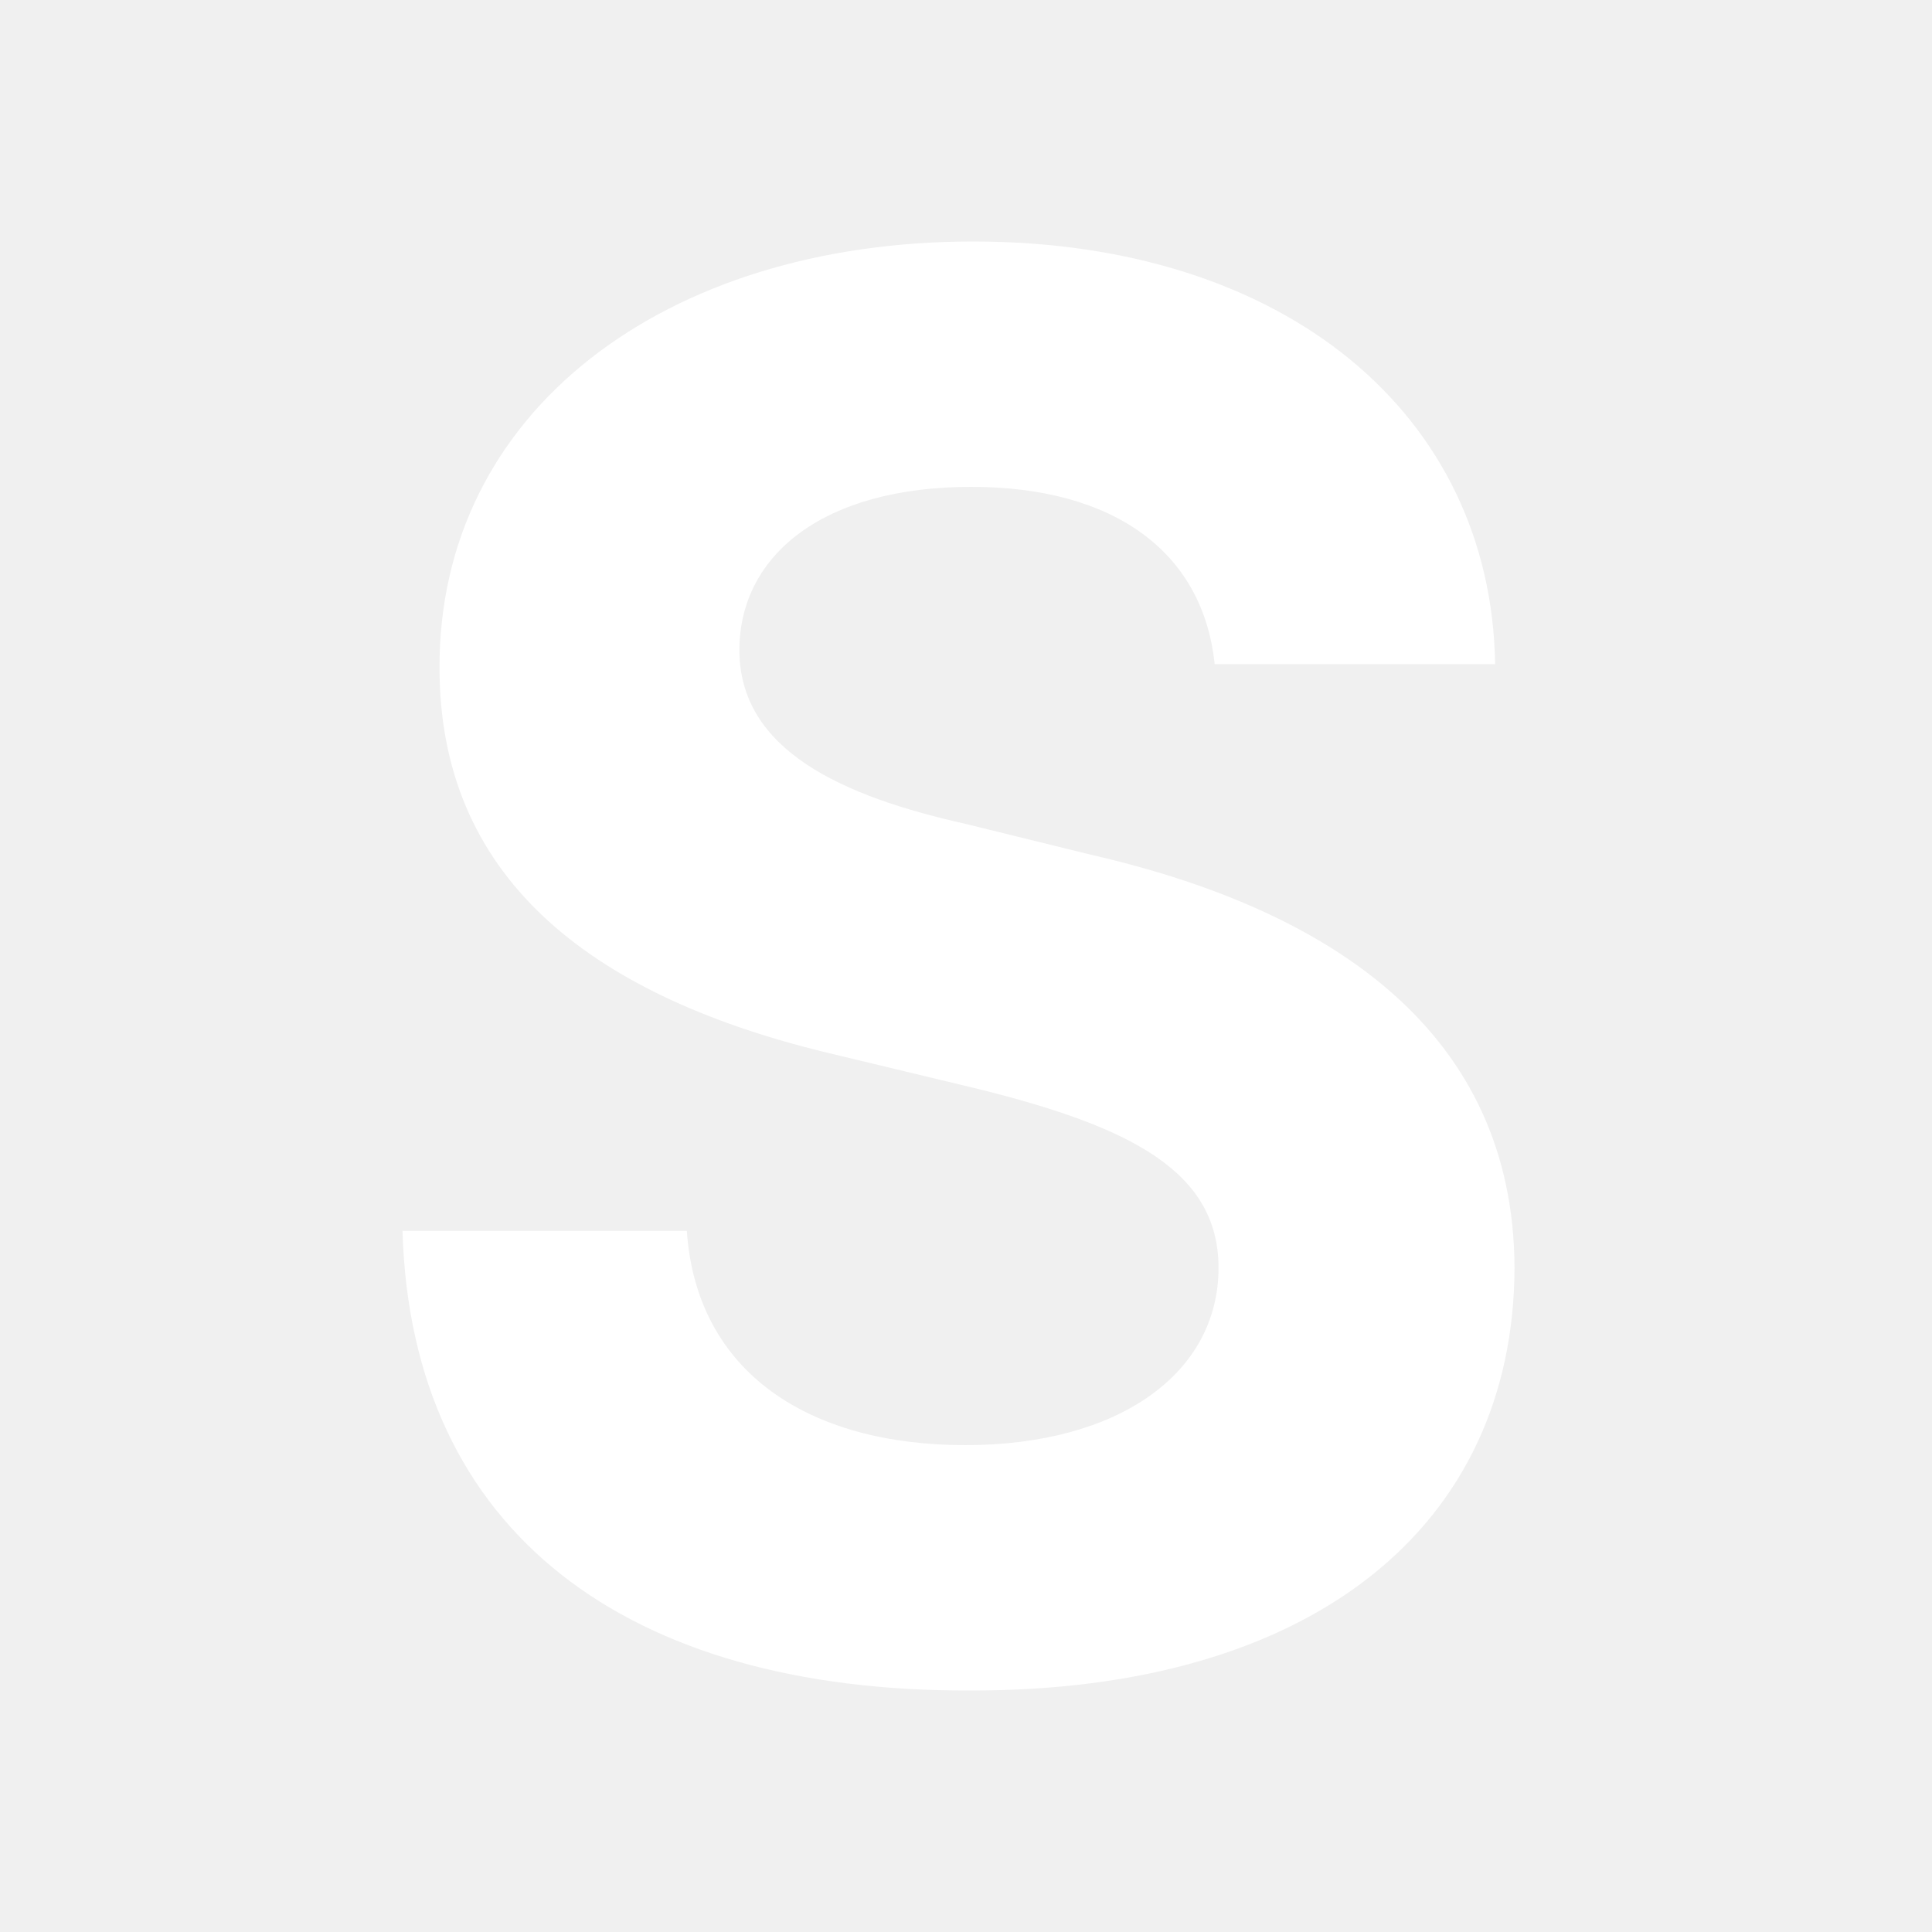
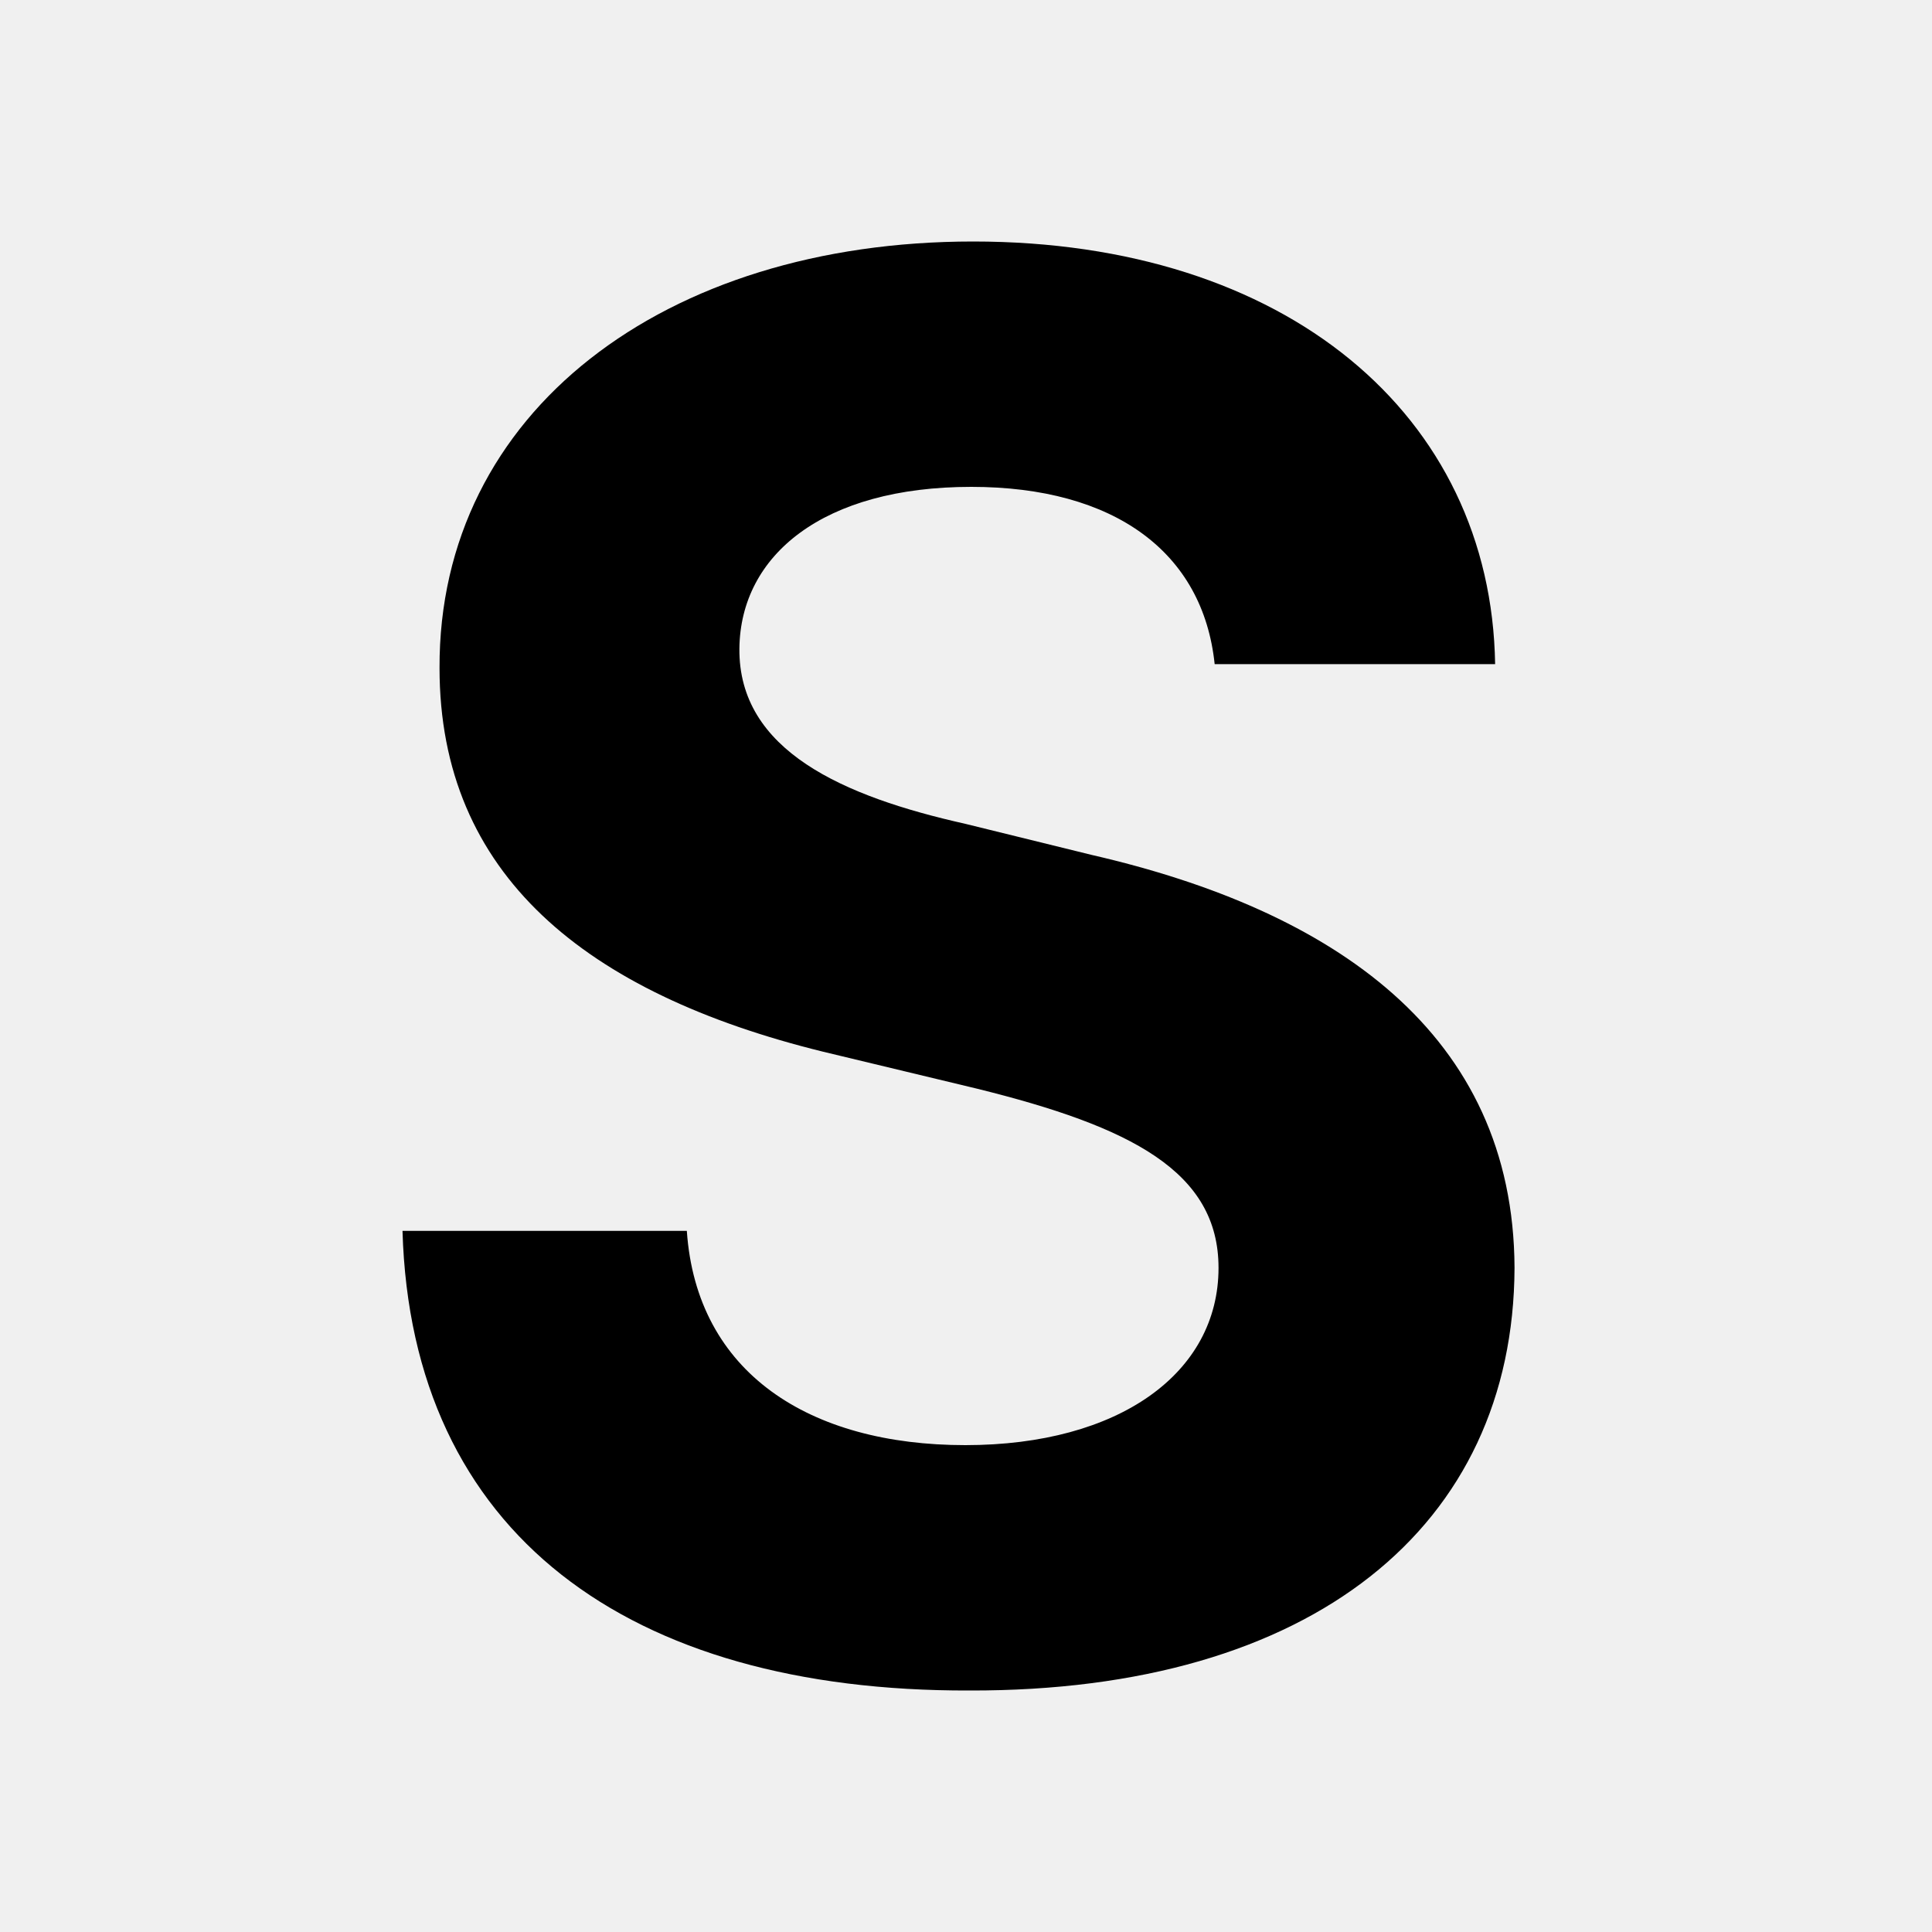
<svg xmlns="http://www.w3.org/2000/svg" width="100%" height="100%" viewBox="0 0 24 24" fill="none">
-   <path d="M15.089 8.25C14.944 6.859 13.843 6.048 12.065 6.048C10.226 6.048 9.198 6.895 9.185 8.056C9.173 9.327 10.48 9.895 11.992 10.234L13.565 10.621C16.564 11.31 18.802 12.835 18.814 15.75C18.802 18.956 16.31 21.012 12.04 21C7.806 21.012 5.109 19.052 5 15.29H8.532C8.653 17.056 10.056 17.952 11.992 17.952C13.903 17.952 15.137 17.056 15.137 15.75C15.137 14.552 14.048 13.996 12.137 13.524L10.226 13.065C7.274 12.339 5.46 10.863 5.46 8.298C5.448 5.117 8.254 3 12.089 3C15.972 3 18.524 5.153 18.573 8.25H15.089Z" fill="white" />
+   <path d="M15.089 8.25C14.944 6.859 13.843 6.048 12.065 6.048C10.226 6.048 9.198 6.895 9.185 8.056C9.173 9.327 10.48 9.895 11.992 10.234L13.565 10.621C16.564 11.31 18.802 12.835 18.814 15.75C18.802 18.956 16.31 21.012 12.04 21C7.806 21.012 5.109 19.052 5 15.29H8.532C8.653 17.056 10.056 17.952 11.992 17.952C13.903 17.952 15.137 17.056 15.137 15.75C15.137 14.552 14.048 13.996 12.137 13.524L10.226 13.065C7.274 12.339 5.46 10.863 5.46 8.298C5.448 5.117 8.254 3 12.089 3C15.972 3 18.524 5.153 18.573 8.25H15.089Z" fill="currentColor" />
</svg>
